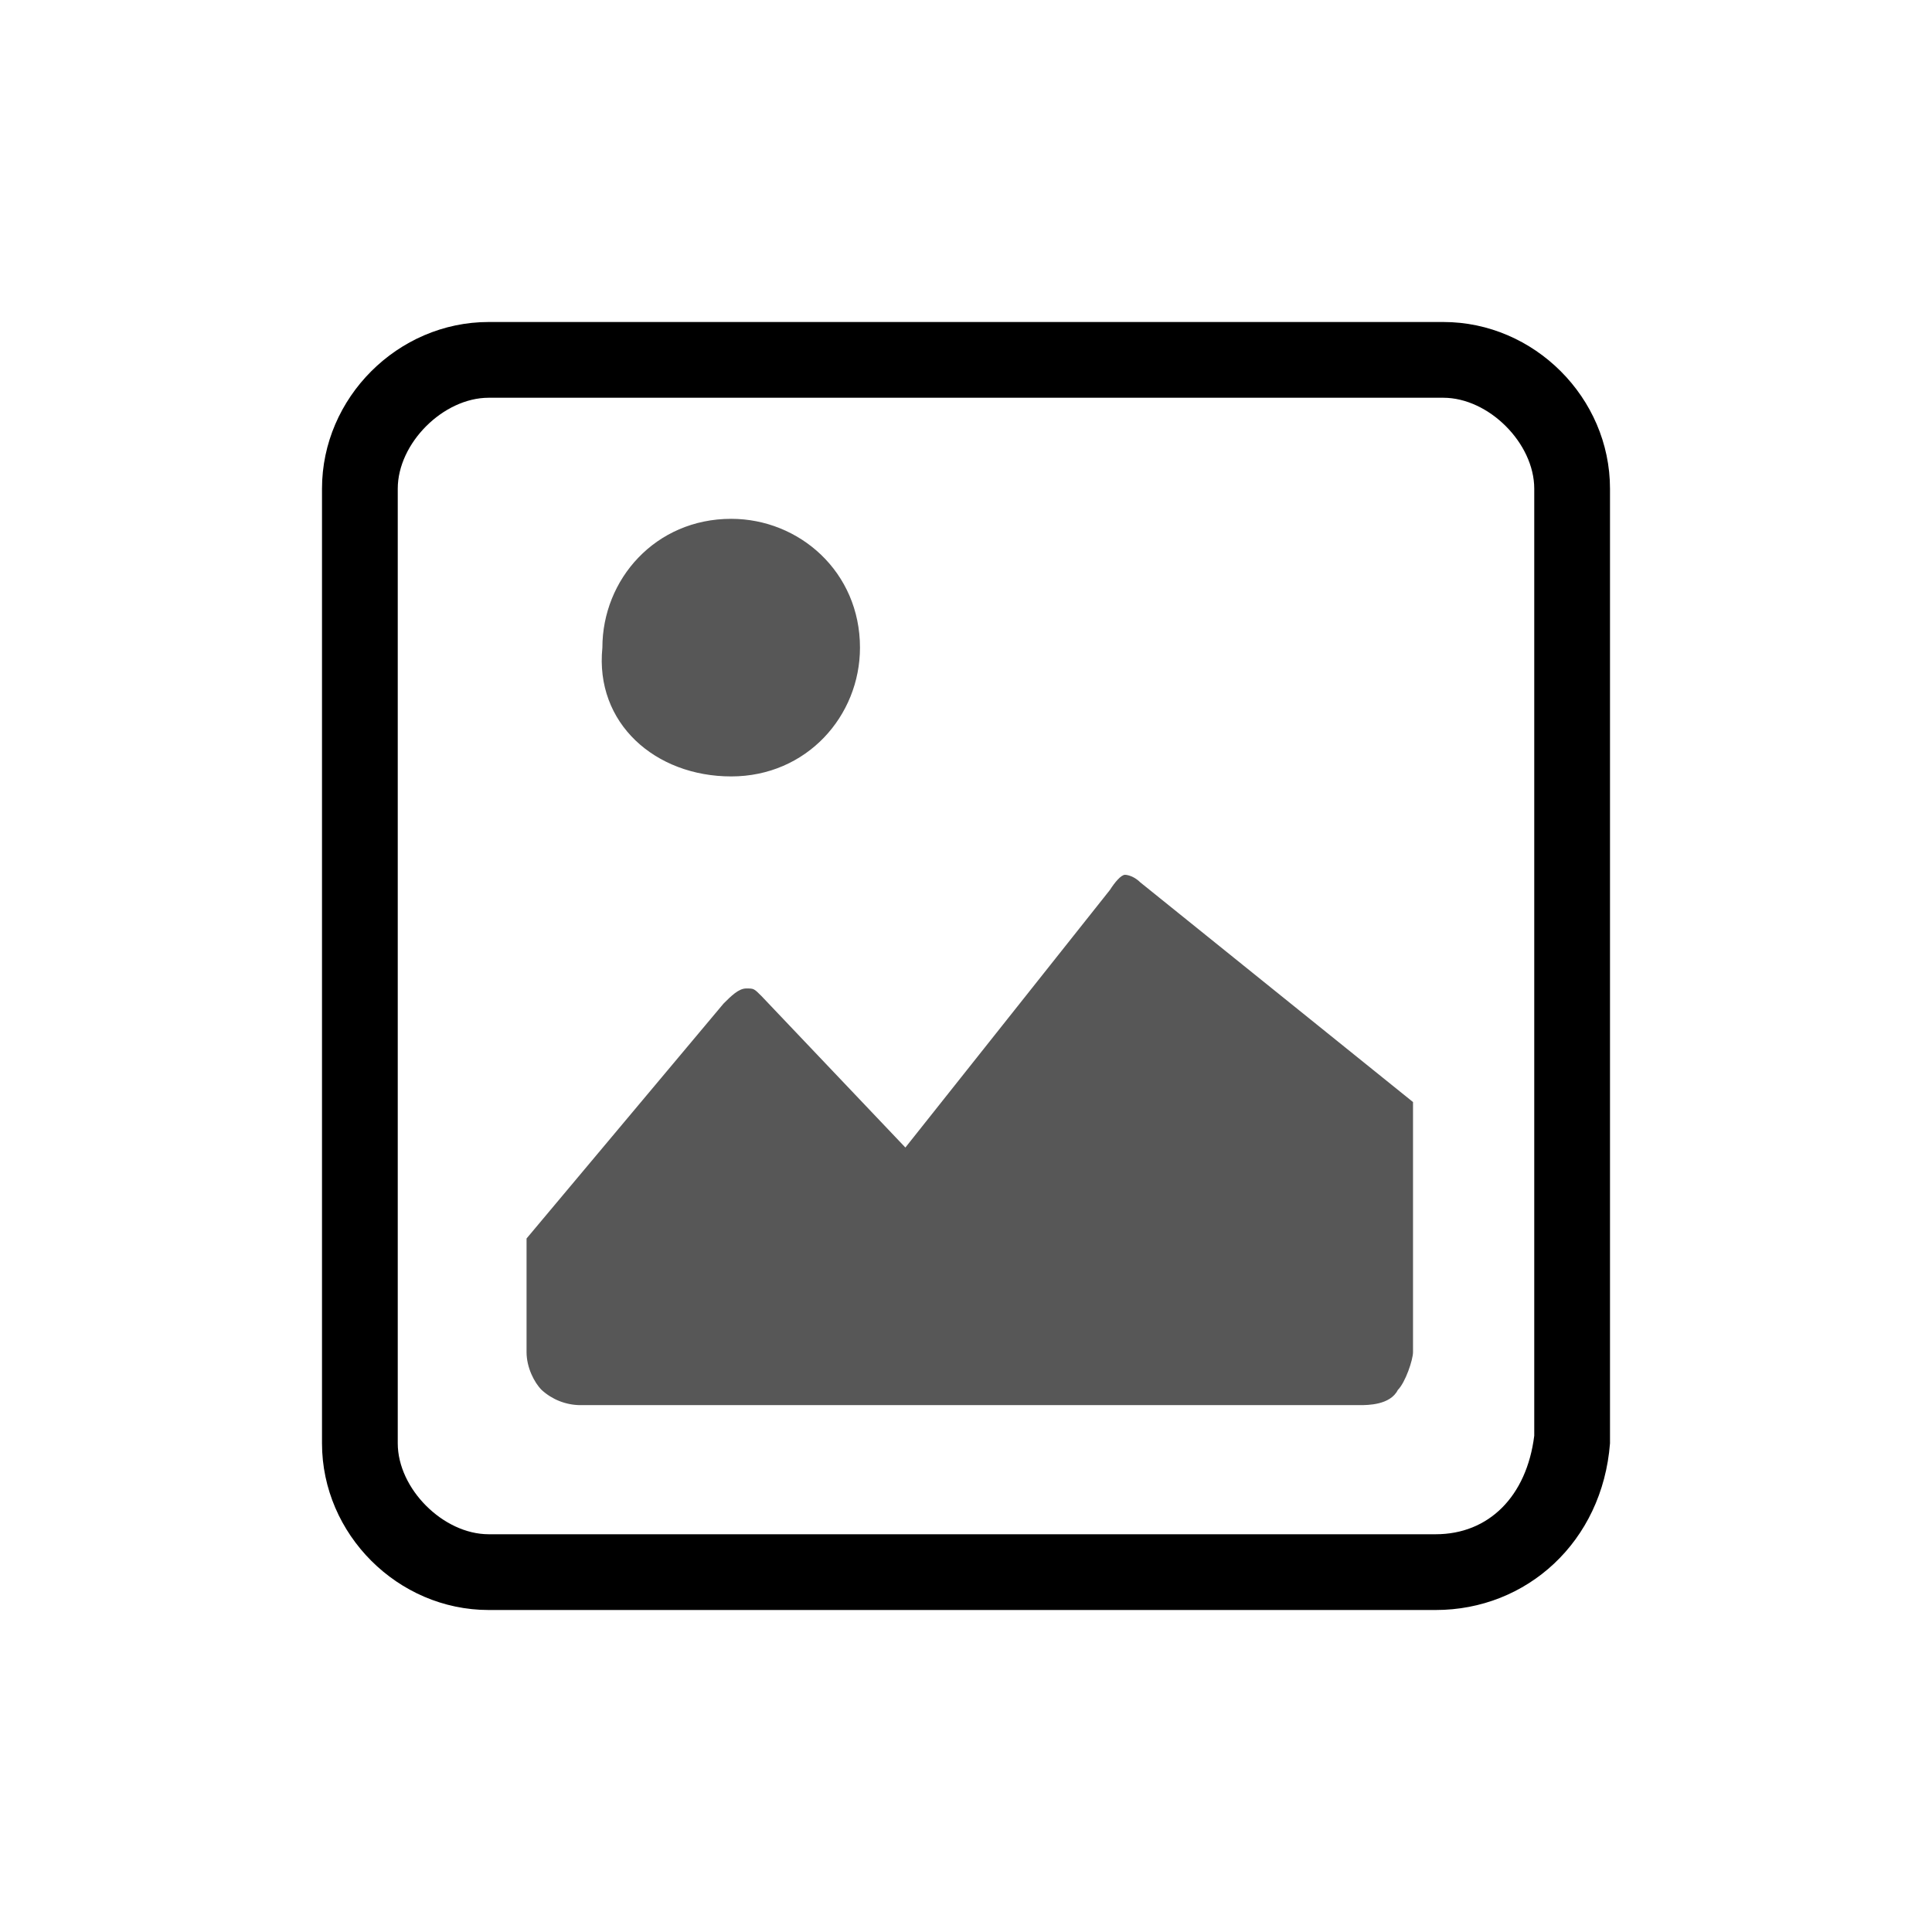
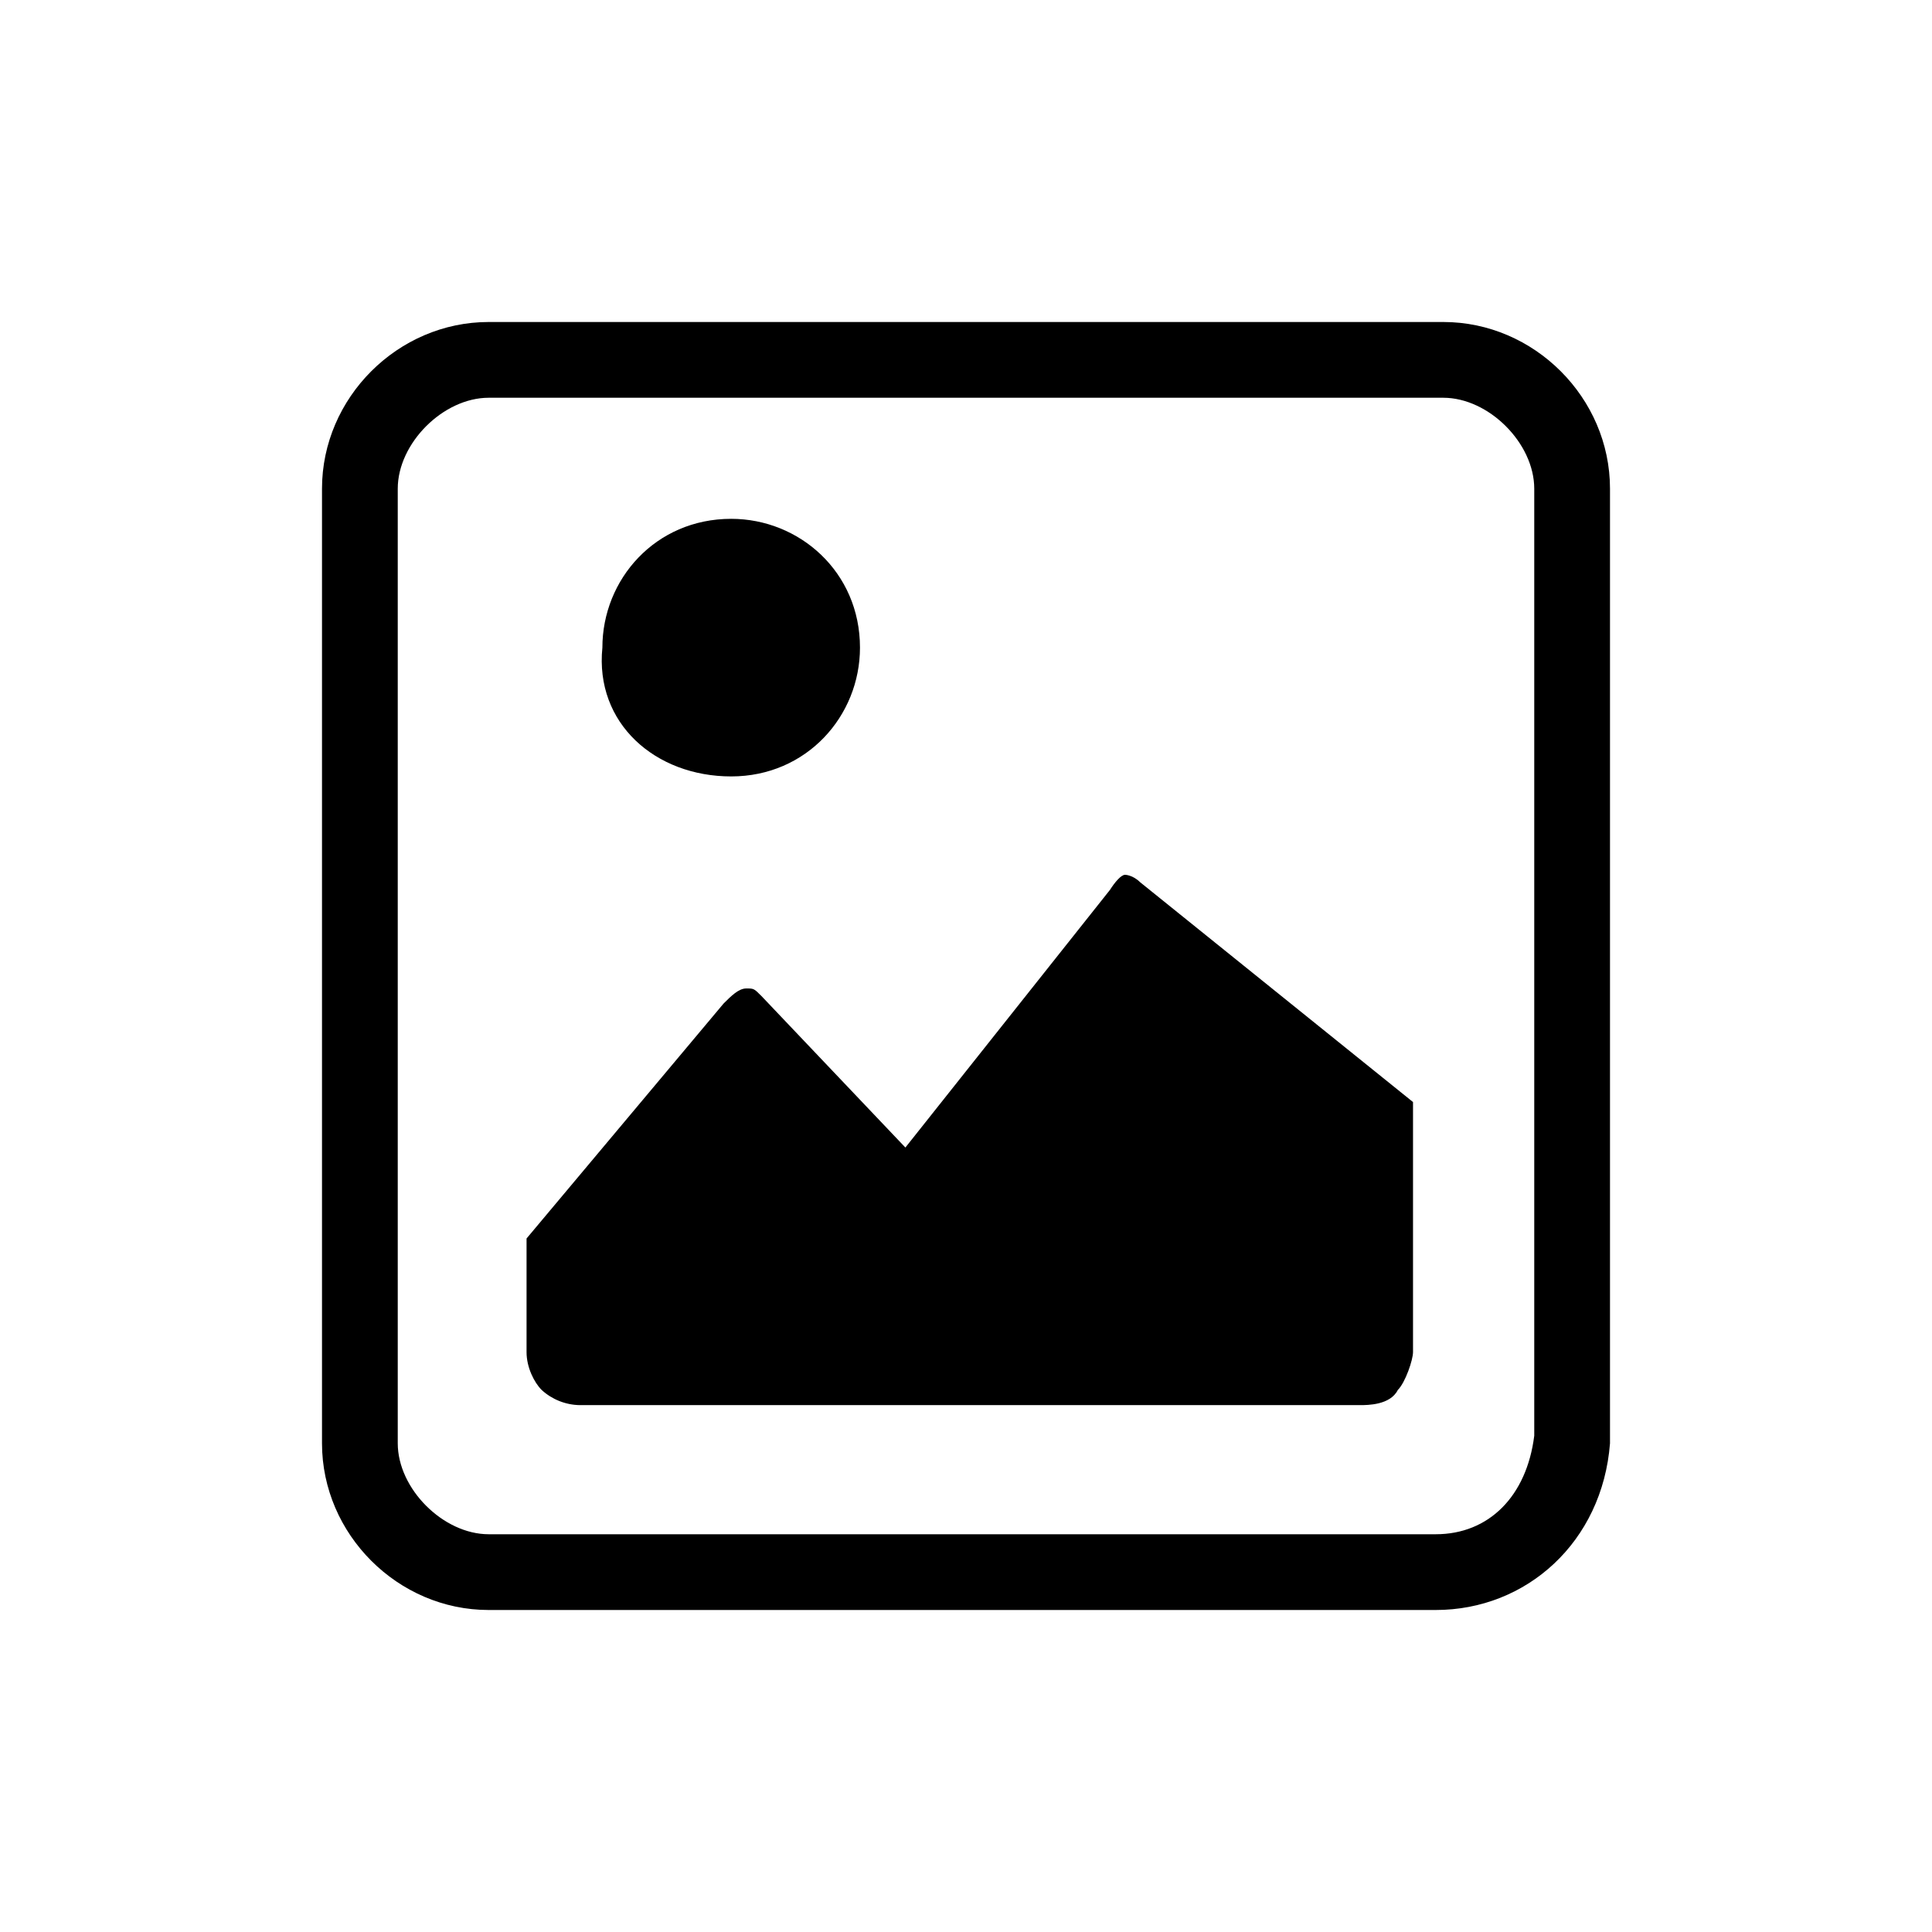
<svg xmlns="http://www.w3.org/2000/svg" width="24" height="24" fill="none">
  <path fill="currentColor" d="M17.93 4H6.07C4.942 4 4 4.941 4 6.07v11.86C4 19.058 4.941 20 6.07 20h11.765c1.13 0 2.07-.847 2.165-2.07V6.07C20 4.942 19.059 4 17.93 4Zm-.095 15.059H6.071c-.565 0-1.13-.565-1.13-1.13V6.071c0-.565.565-1.13 1.13-1.13h11.858c.565 0 1.13.565 1.13 1.13v11.764c-.094.753-.565 1.224-1.224 1.224Z" />
-   <path fill="#575757" d="M14.165 10.961c-.095-.094-.189-.094-.189-.094-.05 0-.128.094-.188.188l-2.541 3.2-1.788-1.882c-.094-.094-.094-.094-.189-.094-.094 0-.188.094-.282.188l-2.447 2.918v1.412c0 .188.094.376.188.47a.719.719 0 0 0 .47.188h9.695c.094 0 .376 0 .47-.188.095-.094.189-.376.189-.47V13.69l-3.389-2.73ZM9.083 9.645c.94 0 1.6-.753 1.6-1.6 0-.94-.753-1.6-1.6-1.6-.942 0-1.6.753-1.6 1.6-.095.941.658 1.6 1.6 1.6Z" />
+   <path fill="currentColor" d="M14.165 10.961c-.095-.094-.189-.094-.189-.094-.05 0-.128.094-.188.188l-2.541 3.2-1.788-1.882c-.094-.094-.094-.094-.189-.094-.094 0-.188.094-.282.188l-2.447 2.918v1.412c0 .188.094.376.188.47a.719.719 0 0 0 .47.188h9.695c.094 0 .376 0 .47-.188.095-.094.189-.376.189-.47V13.69l-3.389-2.73ZM9.083 9.645c.94 0 1.6-.753 1.6-1.6 0-.94-.753-1.6-1.6-1.6-.942 0-1.6.753-1.6 1.6-.095.941.658 1.6 1.6 1.6Z" />
</svg>
